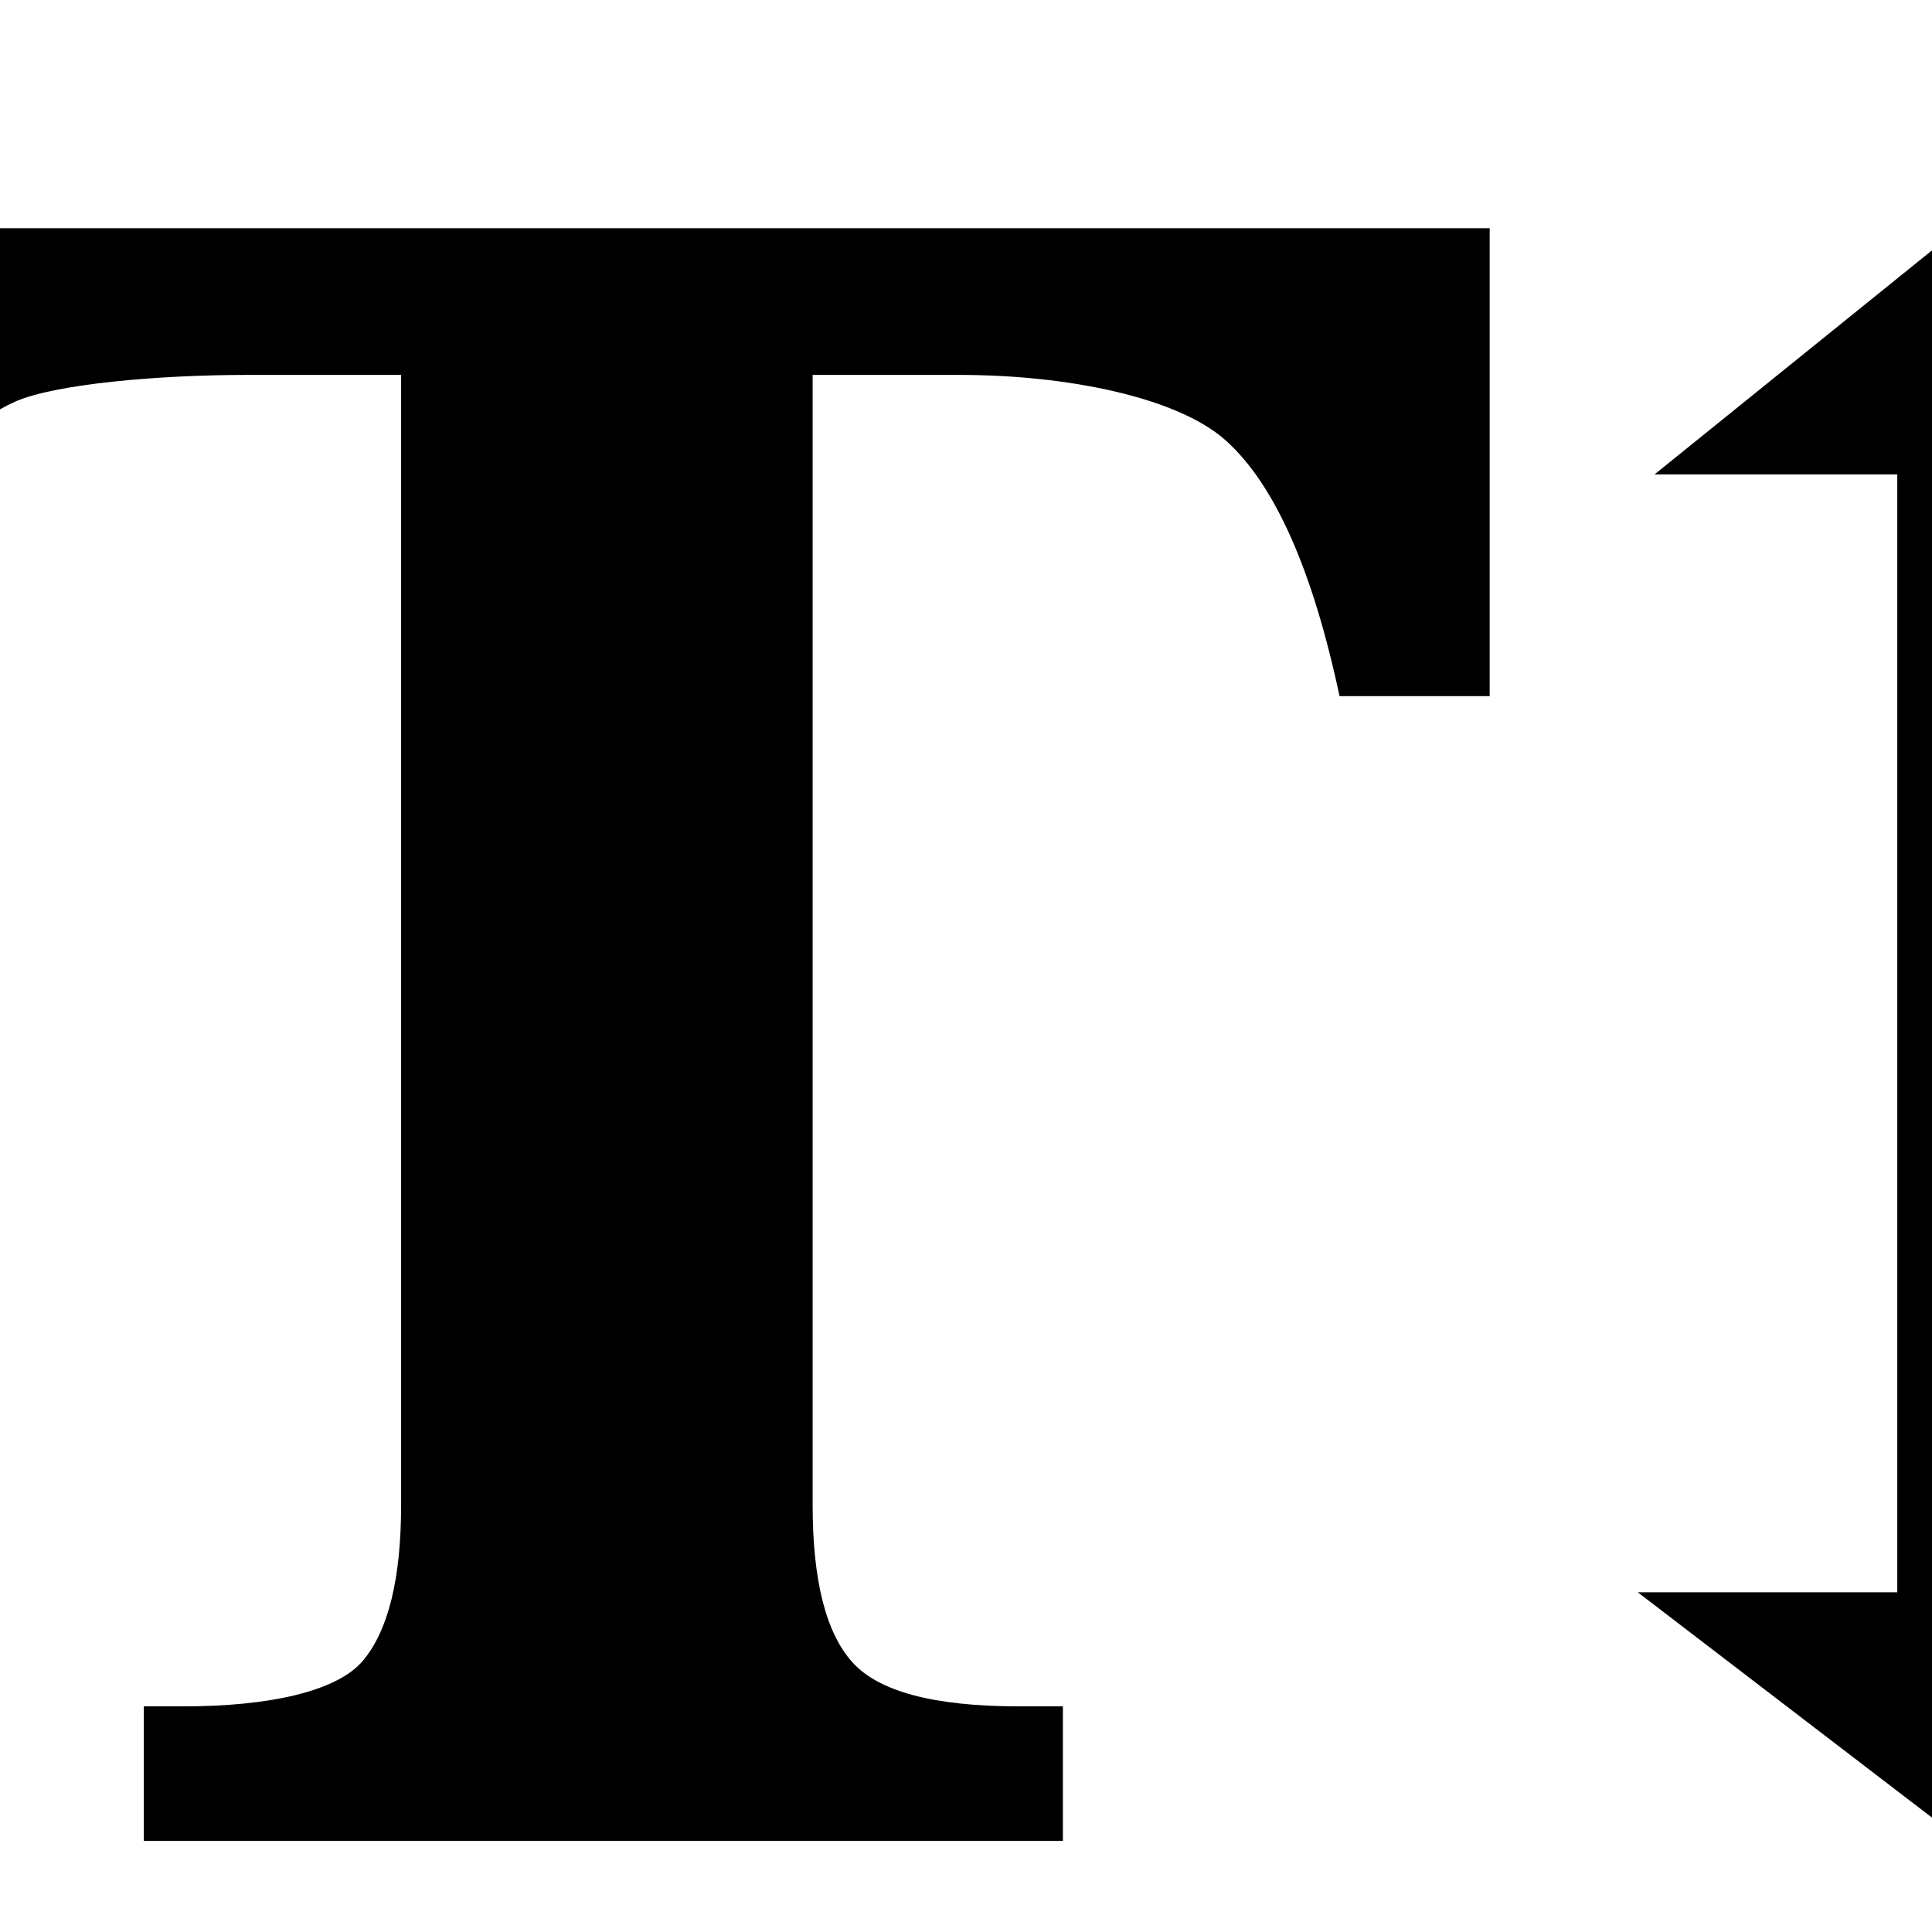
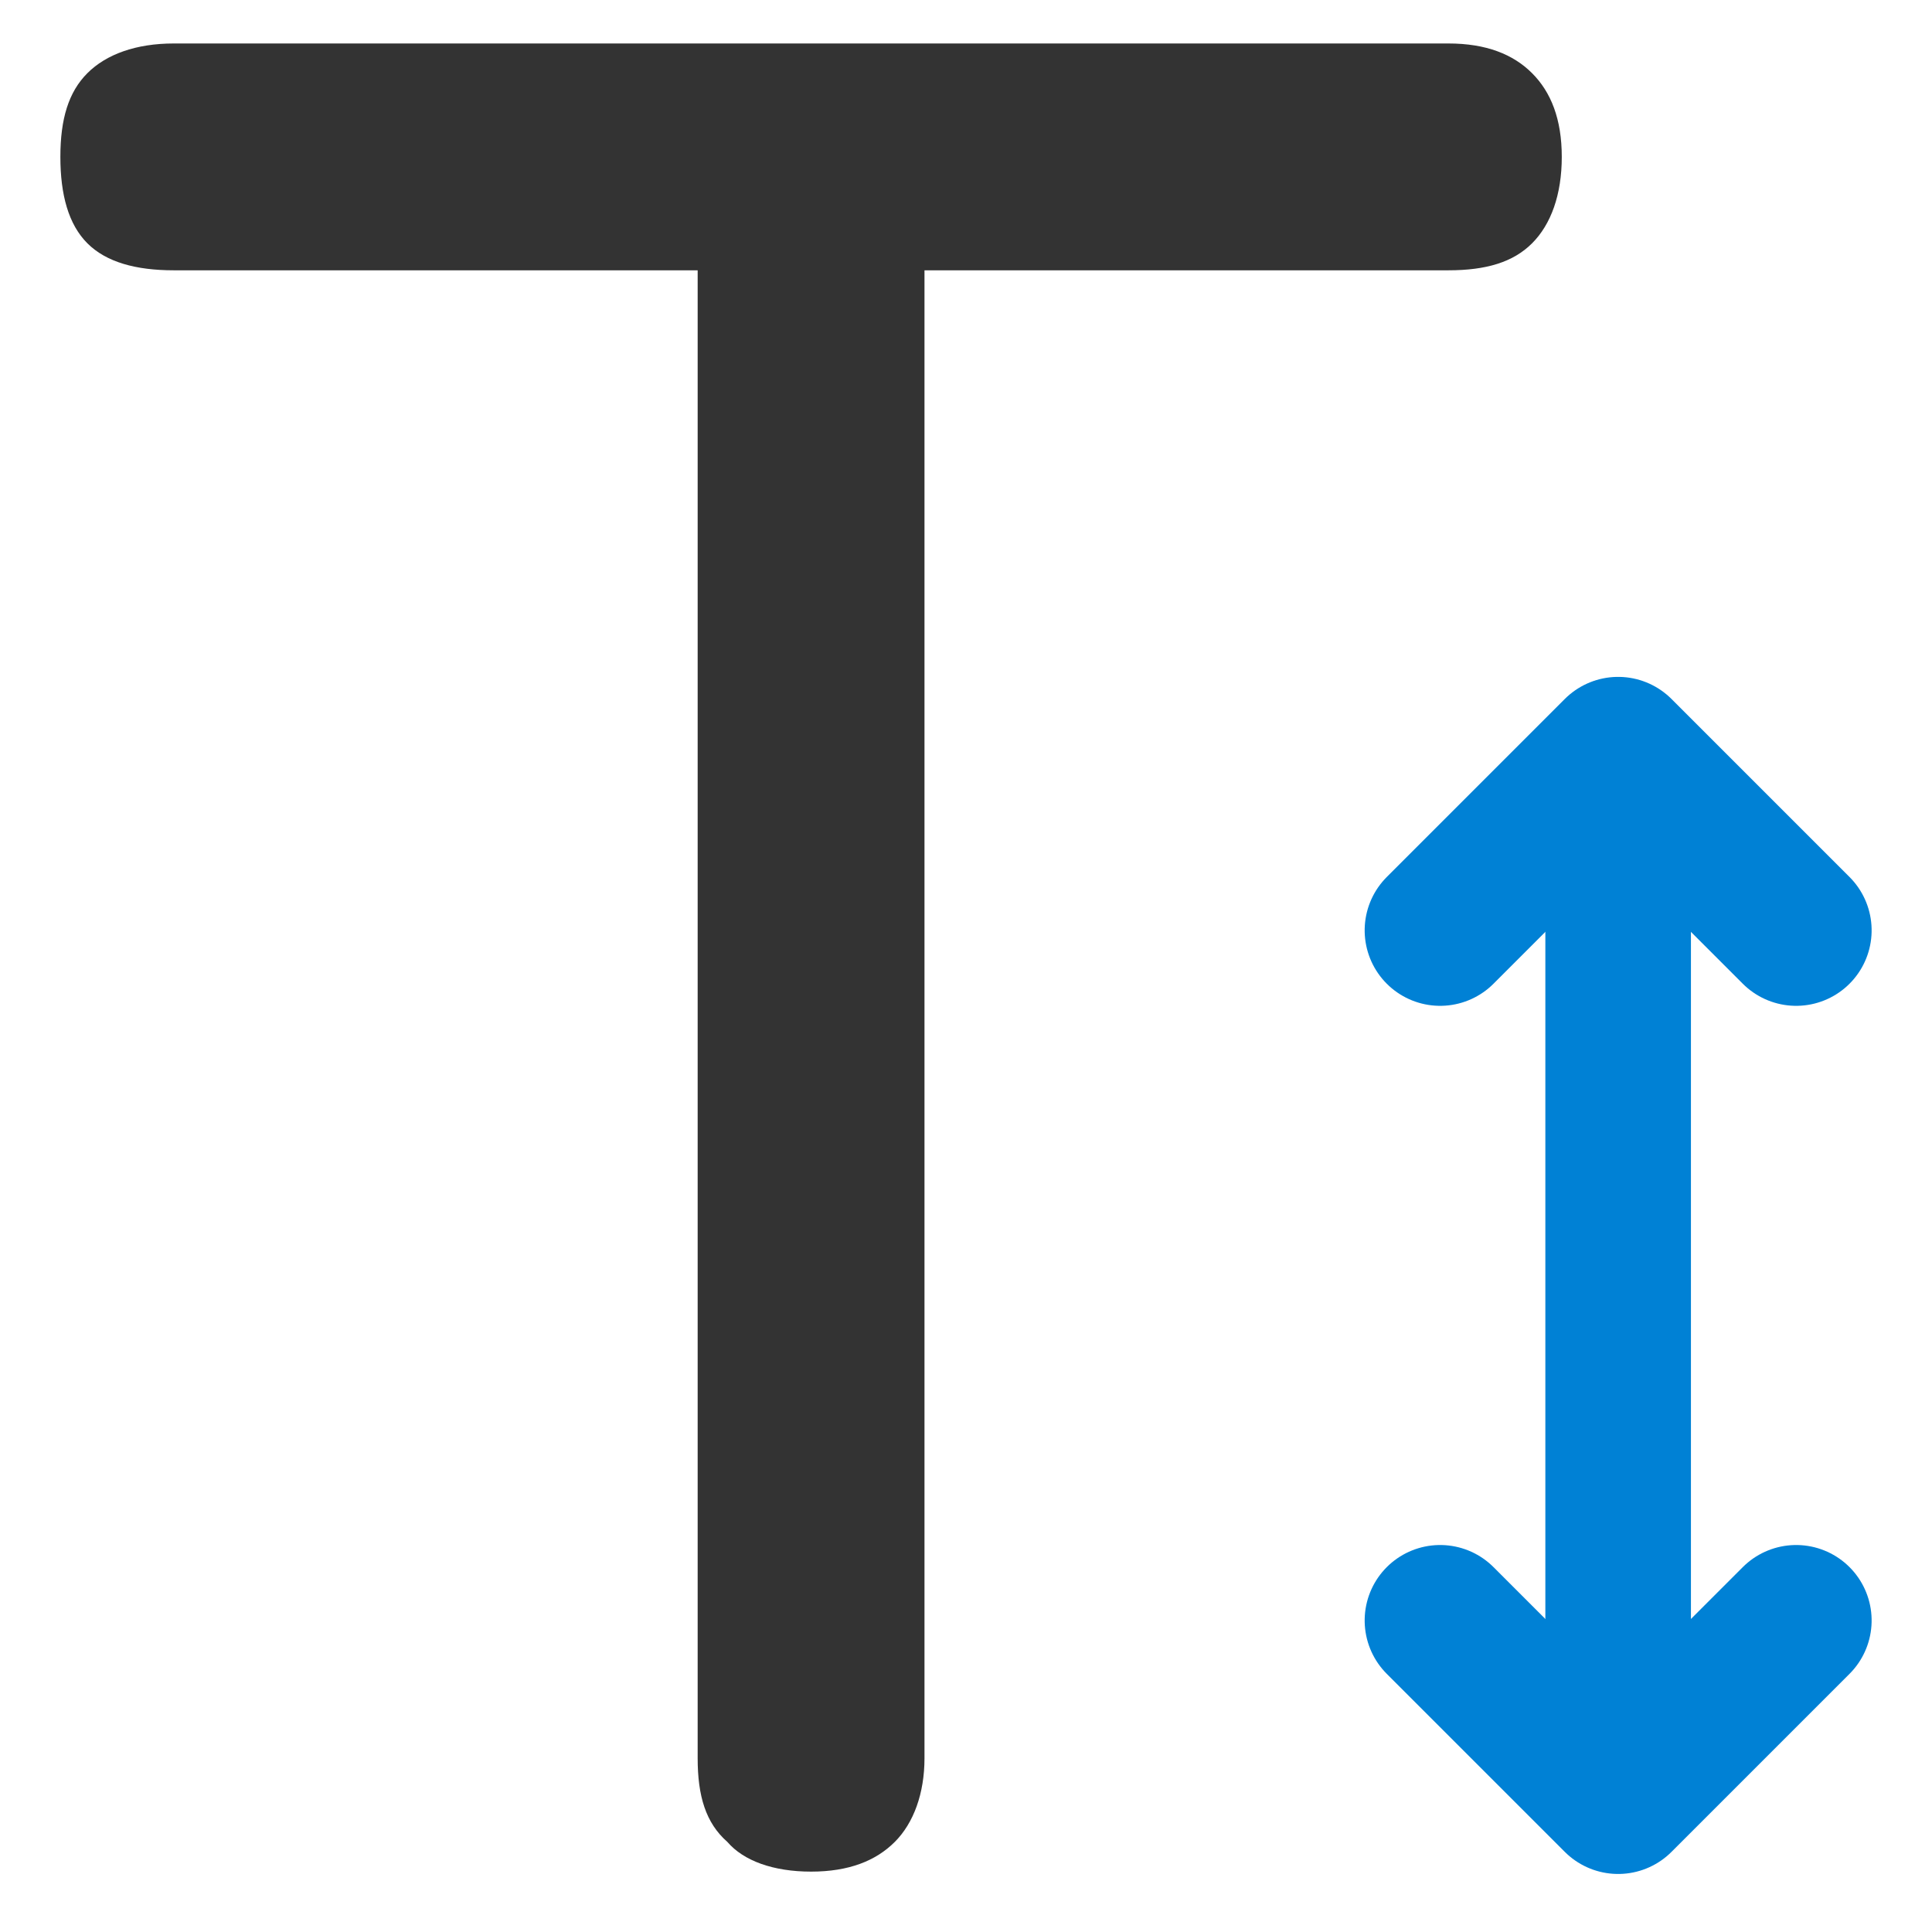
- <svg xmlns="http://www.w3.org/2000/svg" preserveAspectRatio="xMidYMid" width="1024" height="1024" viewBox="0 0 1024 1024">
-   <defs>
-     <style>
-       .cls-1 {
-         fill: #000;
-         fill-rule: evenodd;
-       }
-     </style>
-   </defs>
-   <path d="M1073.727,843.931 L1211.024,843.931 L1039.529,975.262 L868.030,843.931 L1005.602,843.931 L1005.602,251.428 L876.962,251.428 L1039.529,120.159 L1202.092,251.428 L1073.727,251.428 L1073.727,843.931 ZM649.994,233.729 C624.218,210.392 565.126,198.716 508.696,198.716 L430.715,198.716 L430.715,797.755 C430.715,837.588 437.714,865.323 451.712,880.954 C465.705,896.596 495.137,904.404 540.026,904.404 L563.354,904.404 L563.354,975.720 L76.224,975.720 L76.224,904.404 L97.552,904.404 C142.875,904.404 178.706,896.374 192.265,880.311 C205.816,864.251 212.595,836.734 212.595,797.755 L212.595,198.716 L130.211,198.716 C84.888,198.716 29.423,203.434 8.095,212.849 C-13.237,222.275 -31.128,241.017 -45.565,269.065 C-60.005,297.124 -68.785,330.421 -71.891,368.971 L-145.075,368.971 L-145.075,120.977 L789.565,120.977 L789.565,368.971 L709.981,368.971 C695.755,302.152 675.761,257.081 649.994,233.729 Z" class="cls-1" />
+ <svg xmlns="http://www.w3.org/2000/svg" width="100%" height="100%" viewBox="0 0 512 512" version="1.1" xml:space="preserve" style="fill-rule:evenodd;clip-rule:evenodd;stroke-linecap:round;stroke-linejoin:round;stroke-miterlimit:1.5;">
+   <g id="text-height">
+     <g transform="matrix(-1.47654e-16,0.803792,-0.803792,-1.47654e-16,634.596,97.2293)">
+       <g id="unerline" transform="matrix(1.3472,-9.65671e-16,2.45799e-16,1.65241,-143.261,-325.46)">
+         <path d="M450.758,351.885c0,-3.852 -1.877,-7.546 -5.217,-10.27c-3.341,-2.723 -7.872,-4.253 -12.597,-4.253c-44.789,0 -161.708,0 -206.496,0c-4.725,0 -9.256,1.53 -12.597,4.253c-3.34,2.724 -5.217,6.418 -5.217,10.27c0,0.001 0,0.001 0,0.002c0,3.851 1.877,7.546 5.217,10.269c3.341,2.724 7.872,4.254 12.597,4.254c44.788,0 161.707,0 206.496,0c4.725,0 9.256,-1.53 12.597,-4.254c3.34,-2.723 5.217,-6.418 5.217,-10.269c0,-0.001 0,-0.001 0,-0.002Z" style="fill:#0081d5;" />
+       </g>
+       <g transform="matrix(0.407568,0.407568,0.407568,-0.407568,114.045,256)">
+         <path d="M16,160l0,-144l144,0" style="fill:none;stroke:#0081d5;stroke-width:86.34px;" />
+       </g>
+       <g transform="matrix(-0.407568,0.407568,-0.407568,-0.407568,485.042,256)">
+         <path d="M16,160l0,-144l144,0" style="fill:none;stroke:#0081d5;stroke-width:86.34px;" />
+       </g>
+     </g>
+     <g transform="matrix(1.2329,0,0,1.2329,195.217,-27.5269)">
+       <g transform="matrix(580.439,0,0,580.439,-162.195,424.629)">
+         <path d="M0.307,0c-0.014,0 -0.025,-0.004 -0.031,-0.011c-0.008,-0.007 -0.011,-0.017 -0.011,-0.031l0,-0.551l-0.194,0c-0.014,0 -0.025,-0.003 -0.032,-0.01c-0.007,-0.007 -0.01,-0.018 -0.01,-0.032c0,-0.014 0.003,-0.024 0.01,-0.031c0.007,-0.007 0.018,-0.011 0.032,-0.011l0.472,0c0.014,0 0.024,0.004 0.031,0.011c0.007,0.007 0.011,0.017 0.011,0.031c0,0.014 -0.004,0.025 -0.011,0.032c-0.007,0.007 -0.017,0.01 -0.031,0.01l-0.194,0l0,0.551c0,0.013 -0.004,0.024 -0.011,0.031c-0.007,0.007 -0.017,0.011 -0.031,0.011Z" style="fill:#333;fill-rule:nonzero;" />
+       </g>
+     </g>
+   </g>
</svg>
